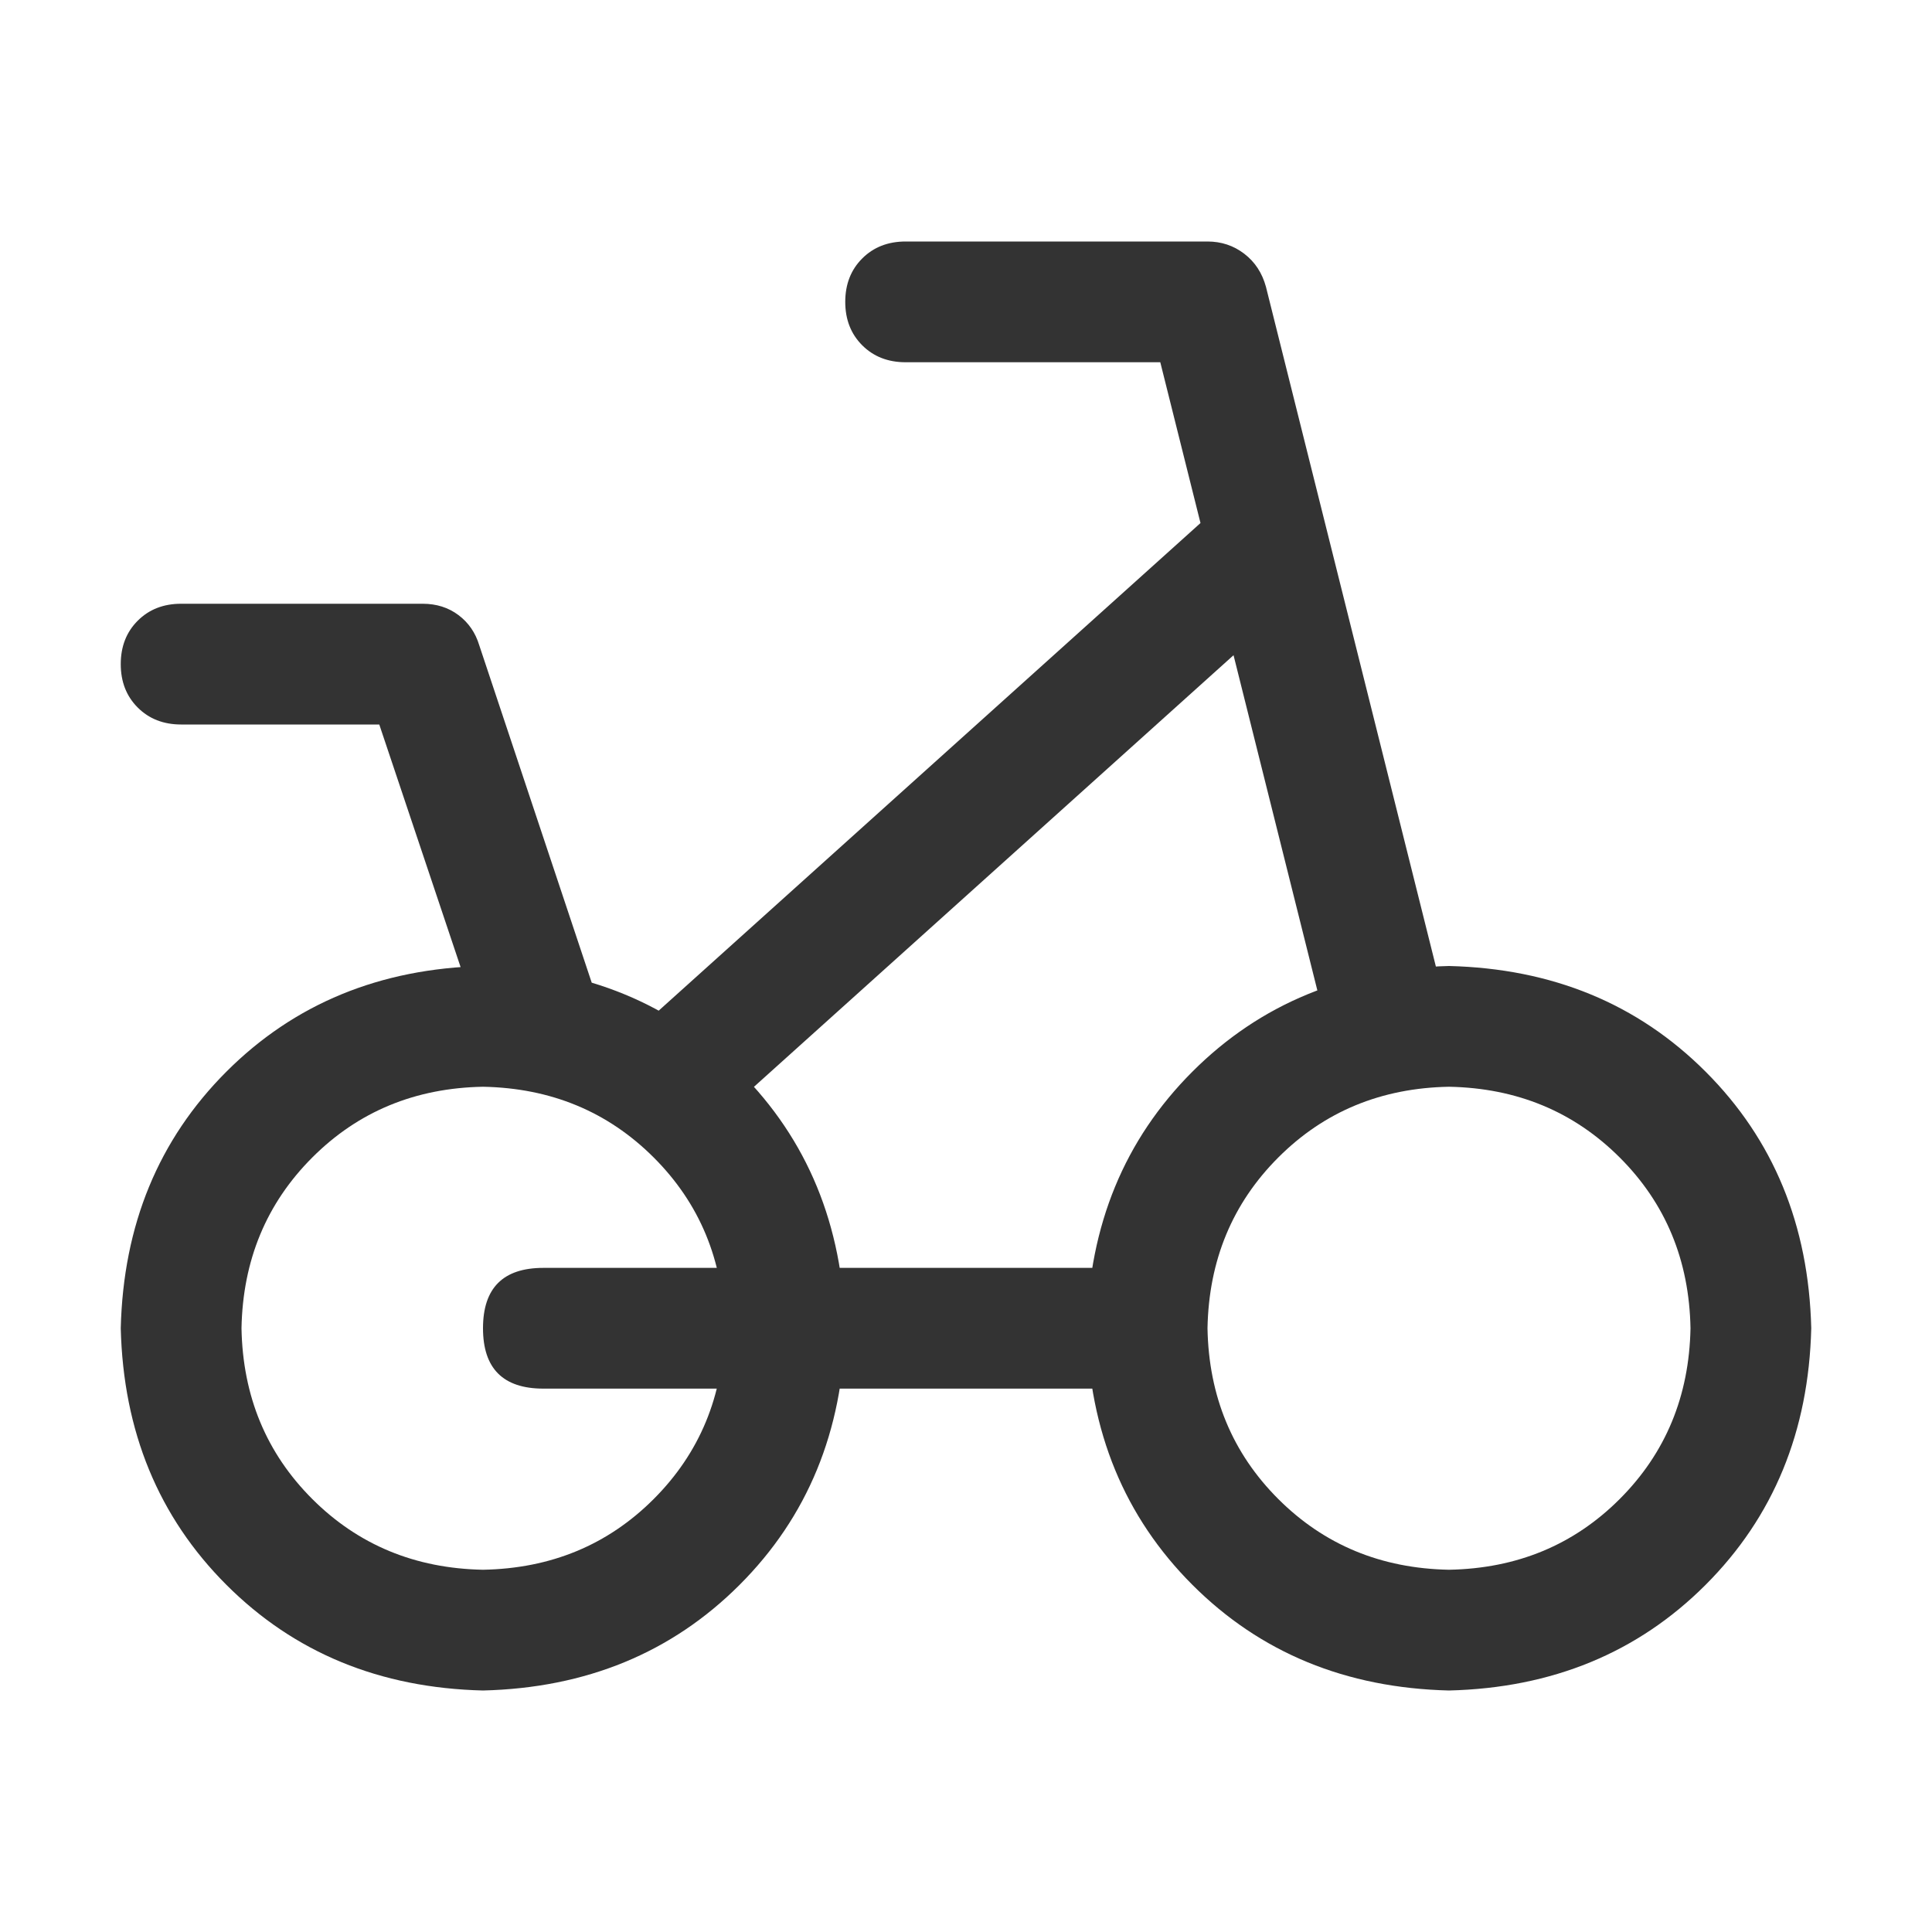
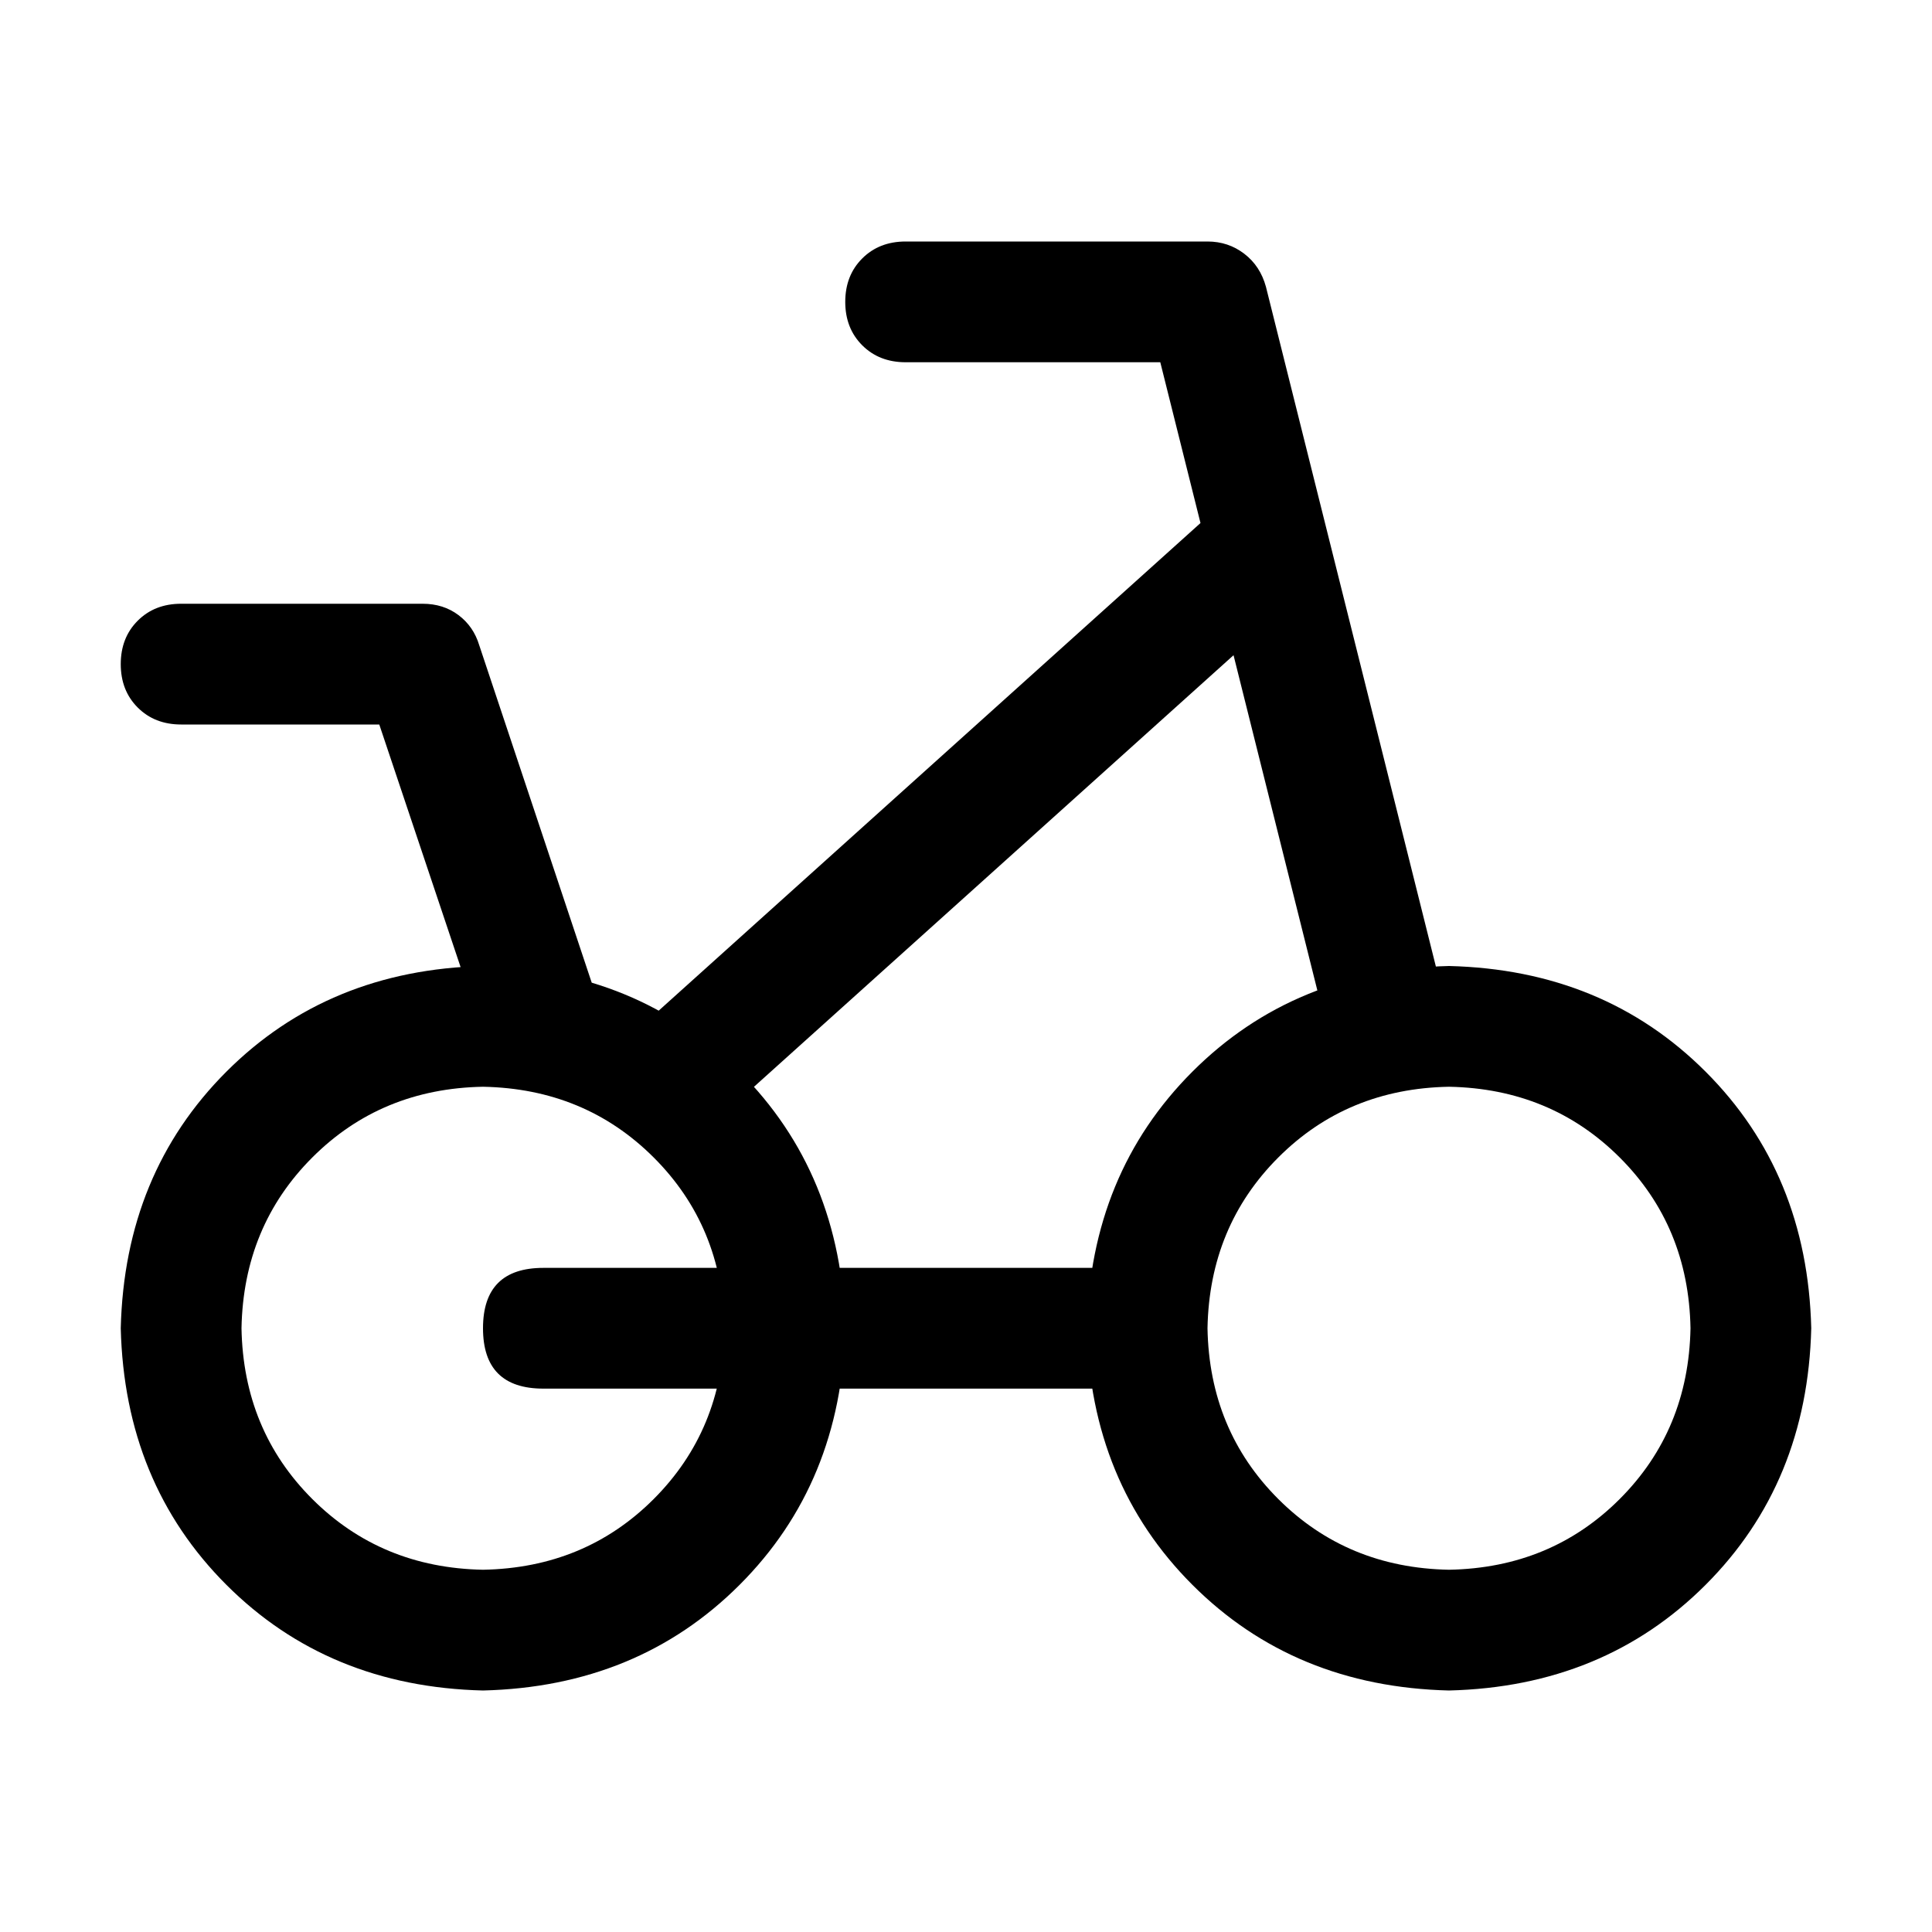
<svg xmlns="http://www.w3.org/2000/svg" class="icon" width="200px" height="200.00px" viewBox="0 0 1024 1024" version="1.1">
-   <path fill="#333333" d="M256 832q54.016-0.992 90.496-37.504T384 704q-0.992-54.016-37.504-90.496T256 576q-54.016 0.992-90.496 37.504T128 704q0.992 54.016 37.504 90.496T256 832z m0 64q-82.016-2.016-136-56T64 704q2.016-82.016 56-136T256 512q82.016 2.016 136 56T448 704q-2.016 82.016-56 136T256 896z m32-224h320q32 0 32 32t-32 32H288q-32 0-32-32t32-32z m480 160q54.016-0.992 90.496-37.504T896 704q-0.992-54.016-37.504-90.496T768 576q-54.016 0.992-90.496 37.504T640 704q0.992 54.016 37.504 90.496T768 832z m0 64q-82.016-2.016-136-56T576 704q2.016-82.016 56-136T768 512q82.016 2.016 136 56T960 704q-2.016 82.016-56 136T768 896zM480 192q-14.016 0-23.008-8.992T448 160t8.992-23.008T480 128h160q11.008 0 19.488 6.496t11.488 17.504l96 384q3.008 12.992-4 24t-19.488 14.016-23.488-3.008-15.008-19.008L614.976 192h-135.008zM96 384q-14.016 0-23.008-8.992T64 352t8.992-23.008T96 320h128q11.008 0 19.008 6.016t11.008 16l64 192q6.016 18.016-6.016 32t-30.496 10.016-23.488-22.016L201.024 384H96.032z m276.992 216l-42.016-48 320-288 42.016 48z" />
+   <path d="M256 832q54.016-0.992 90.496-37.504T384 704q-0.992-54.016-37.504-90.496T256 576q-54.016 0.992-90.496 37.504T128 704q0.992 54.016 37.504 90.496T256 832z m0 64q-82.016-2.016-136-56T64 704q2.016-82.016 56-136T256 512q82.016 2.016 136 56T448 704q-2.016 82.016-56 136T256 896z m32-224h320q32 0 32 32t-32 32H288q-32 0-32-32t32-32z m480 160q54.016-0.992 90.496-37.504T896 704q-0.992-54.016-37.504-90.496T768 576q-54.016 0.992-90.496 37.504T640 704q0.992 54.016 37.504 90.496T768 832z m0 64q-82.016-2.016-136-56T576 704q2.016-82.016 56-136T768 512q82.016 2.016 136 56T960 704q-2.016 82.016-56 136T768 896zM480 192q-14.016 0-23.008-8.992T448 160t8.992-23.008T480 128h160q11.008 0 19.488 6.496t11.488 17.504l96 384q3.008 12.992-4 24t-19.488 14.016-23.488-3.008-15.008-19.008L614.976 192h-135.008zM96 384q-14.016 0-23.008-8.992T64 352t8.992-23.008T96 320h128q11.008 0 19.008 6.016t11.008 16l64 192q6.016 18.016-6.016 32t-30.496 10.016-23.488-22.016L201.024 384H96.032z m276.992 216l-42.016-48 320-288 42.016 48z" />
</svg>
